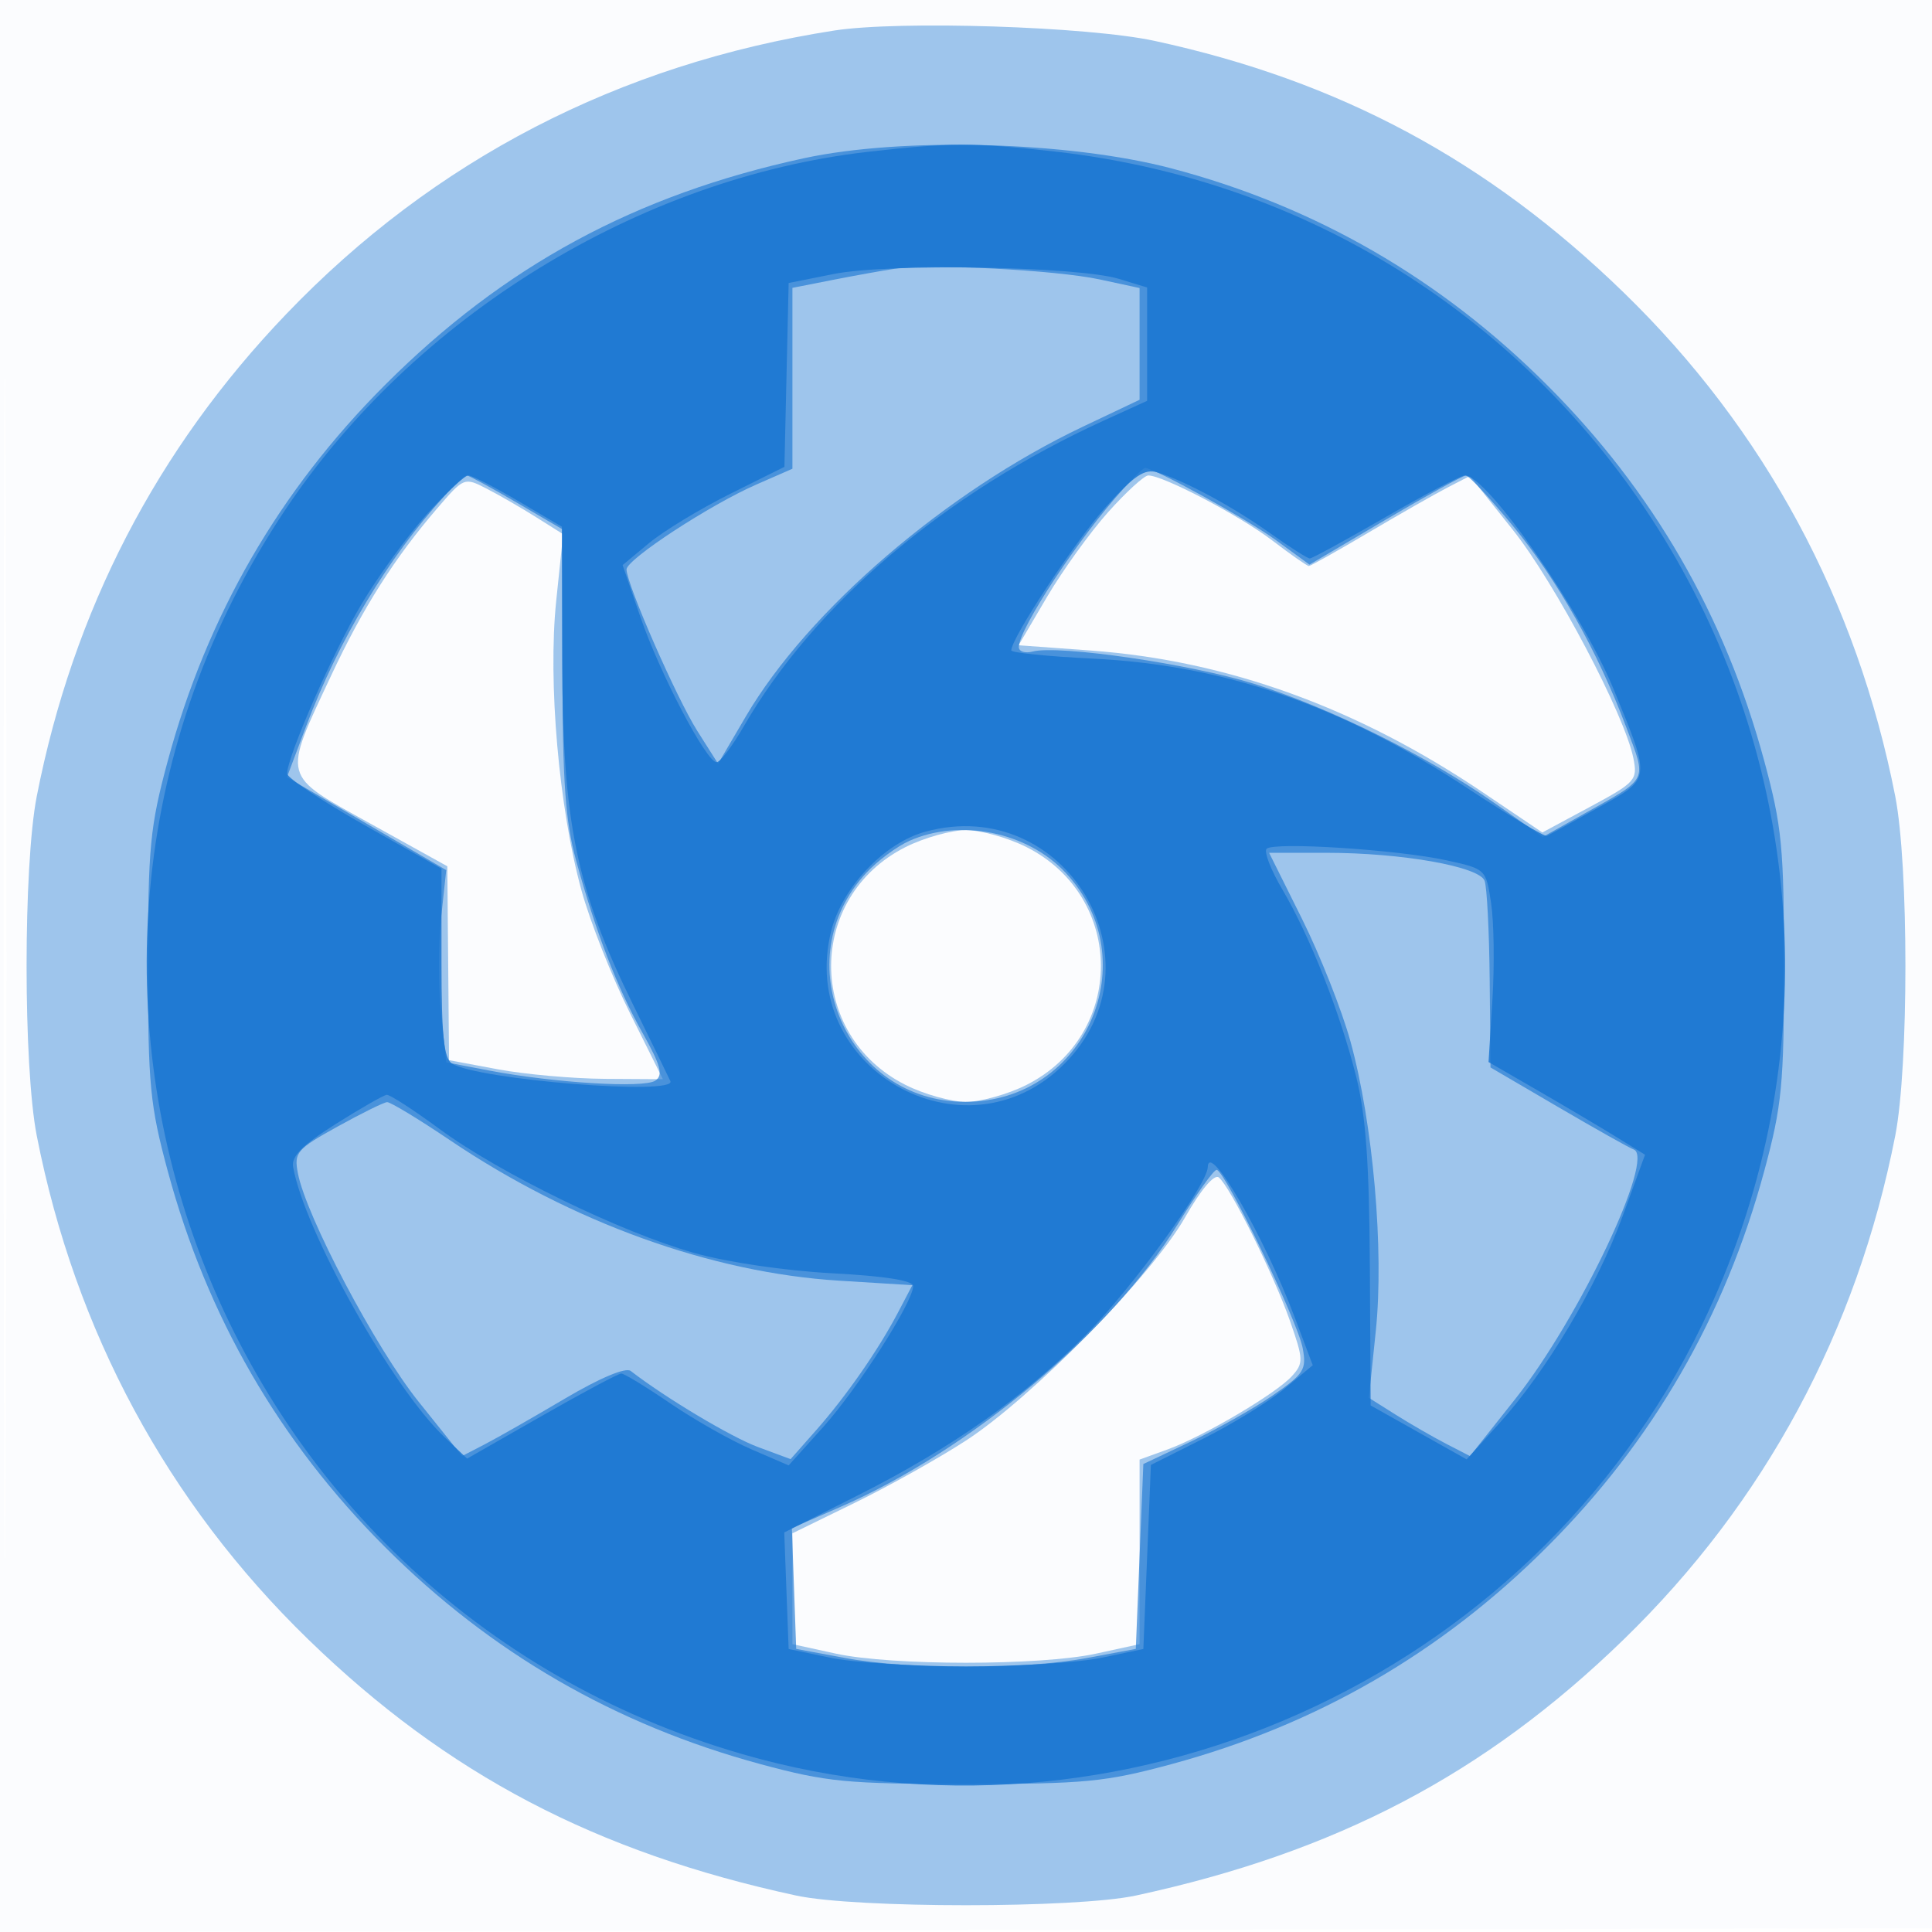
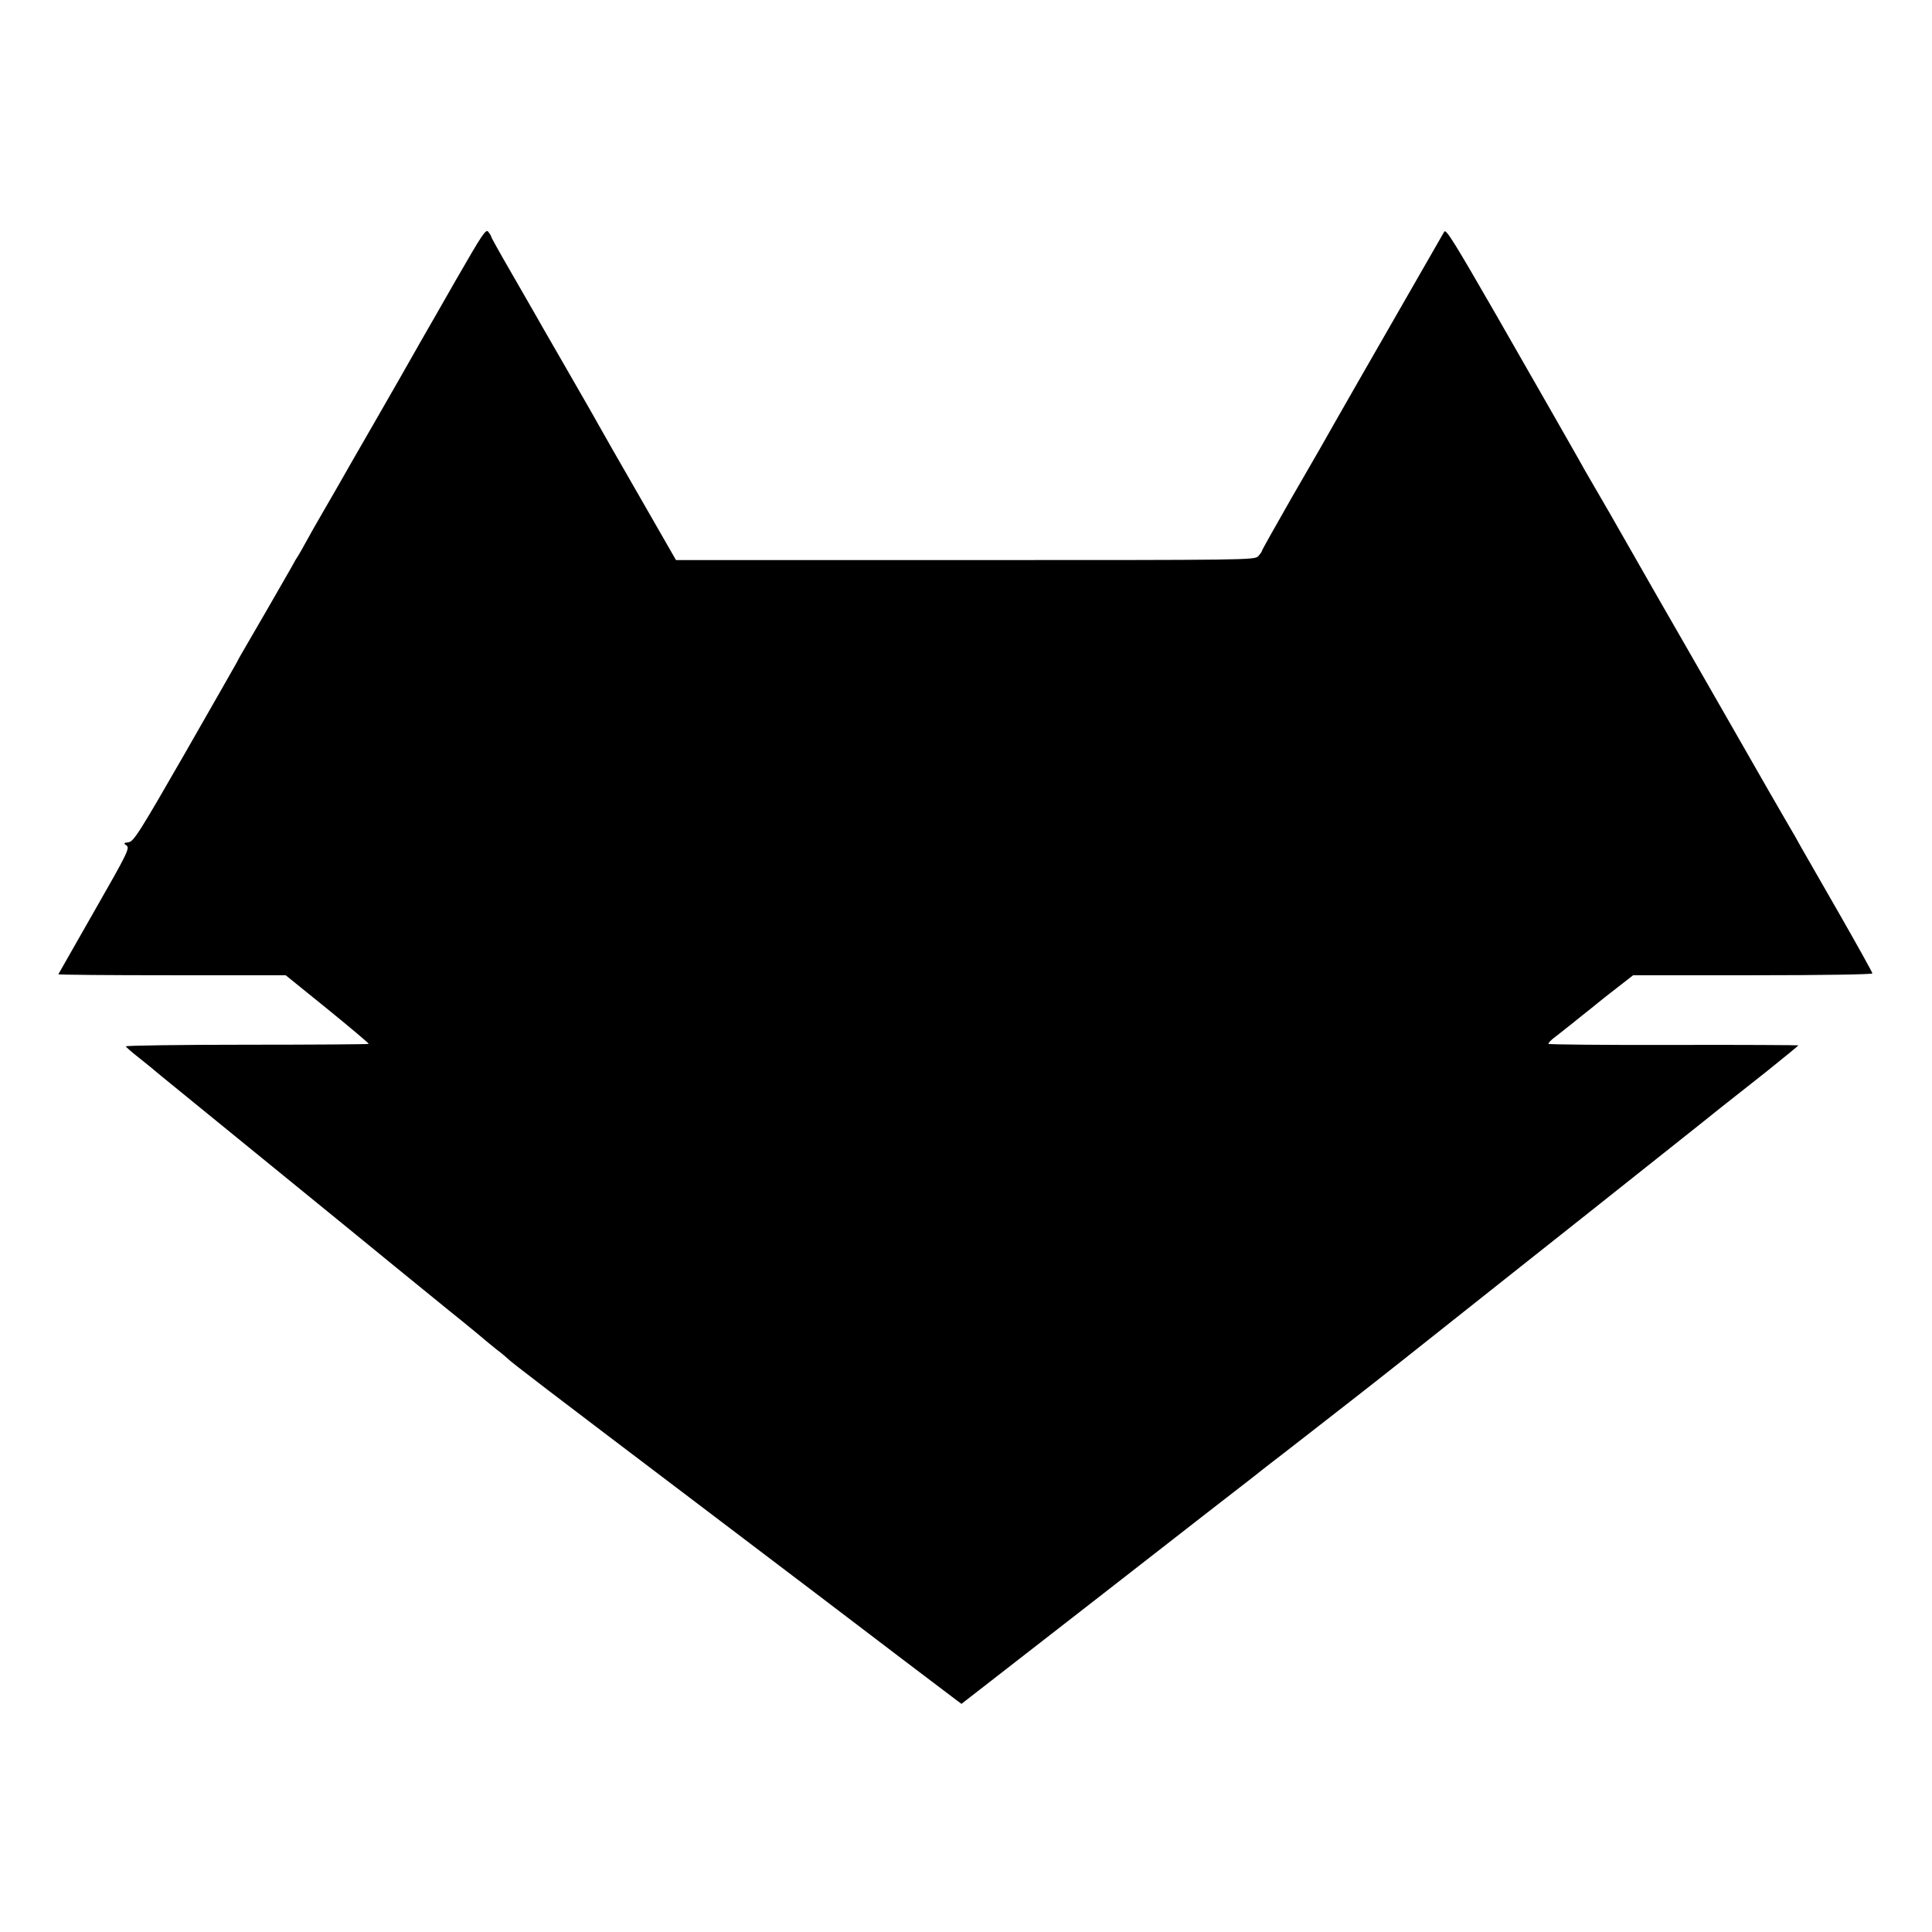
- <svg xmlns="http://www.w3.org/2000/svg" width="256" height="256">
-   <path fill-opacity=".016" d="M0 128.004v128.004l128.25-.254 128.25-.254.254-127.75L257.008 0H0v128.004m.485.496c0 70.4.119 99.053.265 63.672.146-35.38.146-92.98 0-128C.604 29.153.485 58.1.485 128.5" fill="#1976D2" fill-rule="evenodd" />
-   <path fill-opacity=".414" d="M110.5 4.051C82.037 8.492 57.508 21.188 37.936 41.608 20.753 59.537 9.701 80.895 4.873 105.5c-1.801 9.181-1.801 35.819 0 45 5.086 25.923 17.318 48.612 35.98 66.739 18.375 17.848 38.091 28.197 64.647 33.931 7.912 1.708 37.088 1.708 45 0 26.556-5.734 46.272-16.083 64.647-33.931 18.662-18.127 30.894-40.816 35.98-66.739 1.801-9.181 1.801-35.819 0-45-5.086-25.923-17.318-48.612-35.98-66.739-18.016-17.5-37.679-28.049-62.147-33.342-8.851-1.915-33.839-2.719-42.5-1.368M57.937 67.355c-5.675 6.602-9.848 13.179-14.046 22.136-6.475 13.818-6.675 13.065 5.205 19.652l10.177 5.643.114 12.846.113 12.847 6.5 1.214c3.575.667 9.951 1.235 14.169 1.26l7.669.047-4.359-8.75c-2.397-4.812-5.289-12.125-6.425-16.25-2.998-10.886-4.465-27.659-3.355-38.358l.919-8.858-3.559-2.242c-1.957-1.233-4.909-2.936-6.559-3.786-2.978-1.534-3.026-1.515-6.563 2.599m88.906.496c-2.389 2.669-6.038 7.731-8.111 11.25l-3.767 6.399 9.58.7c18.028 1.316 35.321 7.575 51.975 18.814l7.848 5.295 6.334-3.404c6.009-3.23 6.304-3.56 5.738-6.405-1.147-5.77-10.374-23.254-15.998-30.312l-5.672-7.12-3.002 1.552c-1.651.854-6.361 3.538-10.467 5.966-4.107 2.428-7.65 4.414-7.875 4.414-.225 0-2.416-1.532-4.869-3.404-4.319-3.297-14.43-8.596-16.402-8.596-.533 0-2.924 2.183-5.312 4.851M119.97 112.25c-13.123 6.629-13.123 24.871 0 31.5 2.45 1.238 6.063 2.25 8.03 2.25 1.967 0 5.58-1.012 8.03-2.25 13.123-6.629 13.123-24.871 0-31.5-2.45-1.237-6.063-2.25-8.03-2.25-1.967 0-5.58 1.013-8.03 2.25M157 161.354c-4.352 7.642-20.272 23.85-29 29.524-3.575 2.325-10.213 6.041-14.75 8.26l-8.25 4.033V217.858l5.75 1.254c7.405 1.615 27.095 1.615 34.5 0l5.75-1.254v-24.456l3.648-1.32c4.794-1.733 14.437-7.412 16.54-9.741 1.553-1.719 1.535-2.204-.269-7.341-2.19-6.233-7.905-17.753-9.416-18.979-.608-.493-2.383 1.609-4.503 5.333" fill="#1976D2" fill-rule="evenodd" />
-   <path fill-opacity=".633" d="M106.5 20.973c-22.292 4.83-39.705 14.257-55.488 30.039-14.029 14.03-23.57 30.536-28.774 49.782-2.363 8.739-2.625 11.45-2.625 27.206s.262 18.467 2.625 27.206c5.204 19.246 14.745 35.752 28.774 49.782 14.03 14.029 30.536 23.57 49.782 28.774 8.739 2.363 11.45 2.625 27.206 2.625s18.467-.262 27.206-2.625c19.246-5.204 35.752-14.745 49.782-28.774 14.029-14.03 23.57-30.536 28.774-49.782 2.363-8.739 2.625-11.45 2.625-27.206s-.262-18.467-2.625-27.206c-5.204-19.246-14.745-35.752-28.774-49.782-14.091-14.09-30.744-23.693-49.782-28.705-13.549-3.567-35.609-4.171-48.706-1.334m12 14.646c-1.65.25-5.362.92-8.25 1.489L105 38.142v23.97l-4.75 2.077c-6.192 2.707-17.255 9.944-17.232 11.273.035 1.995 6.648 17.075 9.379 21.388l2.754 4.349 3.674-6.267c8.243-14.057 26.562-29.805 44.666-38.396L151 52.973V38.166l-5.25-1.133c-5.812-1.255-22.567-2.124-27.25-1.414m30.364 29.131C143.041 71.129 135 83.305 135 85.744c0 .588.826.853 1.835.589 3.458-.904 21.048 1.663 29.357 4.284 10.03 3.165 22.999 9.592 31.774 15.747l6.466 4.535 5.534-3.108c8.572-4.815 8.255-4.157 5.513-11.444-3.799-10.092-9.099-19.497-15.061-26.725-3.004-3.642-5.79-6.614-6.19-6.605-.4.009-5.225 2.667-10.721 5.907l-9.993 5.89-4.507-3.286C165.275 68.808 152.92 62 151.716 62c-.188 0-1.472 1.237-2.852 2.75m-90 1C51.41 73.915 44.842 84.856 40.56 96.241l-2.536 6.741 10.552 6.155 10.552 6.156-.681 6.353c-.374 3.495-.372 9.226.004 12.737l.683 6.383 5.683 1.085c8.602 1.642 20.516 2.366 22.019 1.338 1.068-.73.728-1.998-1.686-6.301-3.395-6.053-6.18-13.281-8.819-22.888-1.413-5.145-1.79-10.397-1.808-25.188L74.5 70.123l-6.088-3.561C65.063 64.603 62.11 63 61.849 63c-.261 0-1.605 1.237-2.985 2.75m61.636 45.667c-1.65.737-4.209 2.632-5.686 4.211-10.782 11.526-2.66 30.372 13.089 30.372 15.938 0 24.142-18.76 13.283-30.373-5.038-5.388-13.972-7.206-20.686-4.21m52.021 10.333c2.397 4.813 5.289 12.125 6.425 16.25 2.998 10.886 4.465 27.659 3.355 38.358l-.919 8.858 3.559 2.242c1.957 1.233 4.972 2.97 6.7 3.861l3.141 1.62 5.984-7.548c8.468-10.679 18.616-32.069 15.696-33.084-.529-.184-5.012-2.704-9.962-5.6l-9-5.265-.109-11.634c-.061-6.398-.364-12.295-.675-13.105-.725-1.891-10.983-3.703-20.967-3.703h-7.587l4.359 8.75M44.704 149.289c-5.391 2.986-5.757 3.417-5.238 6.149 1.091 5.733 10.297 23.167 15.988 30.278l5.776 7.216 3.002-1.552c1.651-.854 6.432-3.58 10.625-6.059 4.62-2.731 8.054-4.175 8.714-3.664 4.628 3.577 13.301 8.762 16.873 10.086l4.316 1.6 3.37-3.816c3.99-4.517 8.242-10.633 10.867-15.629l1.893-3.603-9.695-.598c-16.92-1.046-35.444-7.731-51.57-18.613-4.144-2.796-7.893-5.066-8.33-5.045-.437.022-3.403 1.484-6.591 3.25m111.329 12.97c-8.786 14.244-27.564 29.962-44.73 37.44l-6.376 2.778.286 8.006.287 8.007 6.5 1.208c8.333 1.549 23.668 1.549 32 0l6.5-1.209.5-12.249.5-12.249 6.276-2.966c3.452-1.63 8.335-4.381 10.851-6.113 4.167-2.866 4.523-3.428 3.986-6.28-.682-3.621-10.343-23.636-11.403-23.623-.39.004-2.72 3.267-5.177 7.25" fill="#1976D2" fill-rule="evenodd" />
-   <path fill-opacity=".833" d="M115 20.118C84.682 23.586 54.789 41.994 37.68 67.73-3.021 128.953 27.51 211.9 98.296 232.413c50.062 14.507 104.459-9.792 127.215-56.827C258.3 107.81 214.472 28.41 139.666 20.069c-10.711-1.194-13.857-1.188-24.666.049m-4.5 16.181l-6 1.201-.28 12.178-.28 12.179-7.22 3.599c-3.971 1.98-8.795 4.91-10.72 6.51l-3.5 2.91 2.334 6.812C87.393 89.16 93.598 101 94.954 101c.471 0 2.089-2.137 3.596-4.75 9.336-16.183 26.726-30.955 47.7-40.518l5.75-2.621V38.094l-3.75-1.144c-5.437-1.658-30.556-2.091-37.75-.651m36.061 30.844C142.51 71.649 134 84.546 134 86.18c0 .31 4.838.799 10.75 1.087 17.603.858 33.113 6.239 49.915 17.316 5.371 3.542 10.015 6.322 10.319 6.178.304-.143 3.341-1.819 6.75-3.723 7.107-3.97 7.052-3.561 2.109-15.64C209.616 81.068 197.061 63 194.11 63c-.524 0-5.238 2.475-10.478 5.5-5.239 3.025-9.774 5.5-10.077 5.5-.303 0-2.689-1.521-5.303-3.38-4.927-3.505-11.193-6.882-14.883-8.021-1.702-.526-3.071.388-6.808 4.544m-90.026 1.029c-2.558 2.845-6.464 8.226-8.681 11.958-3.706 6.237-9.746 20.006-9.814 22.37-.016.55 4.581 3.611 10.216 6.803l10.244 5.802v12.483c0 9.611.322 12.681 1.398 13.348 3.467 2.146 29.807 4.253 28.929 2.314-.187-.412-2.439-5.025-5.004-10.25-7.445-15.161-9.276-24.064-9.326-45.352l-.043-17.851-5.771-3.399C65.508 64.529 62.522 63 62.048 63c-.474 0-2.955 2.328-5.513 5.172m66.085 42.031c-5.429 1.479-11.024 7.375-12.478 13.148C105.571 141.503 127.79 154.21 141 141c13.493-13.493.151-35.847-18.38-30.797m45.208 2.27c-.369.387.572 2.813 2.091 5.39 3.672 6.227 7.668 16.356 9.778 24.784 1.284 5.128 1.741 11.474 1.817 25.216l.102 18.364 6.362 3.573 6.361 3.573 4.296-4.745c6.263-6.918 12.985-18.203 16.375-27.493l2.965-8.125-3.737-2.311c-2.056-1.271-6.722-4.035-10.369-6.143l-6.63-3.832.513-8.233c.283-4.528.206-10.283-.17-12.79-.68-4.54-.702-4.561-5.882-5.699-6.478-1.422-22.966-2.478-23.872-1.529M44.5 148.928c-4.405 2.781-5.911 4.291-5.665 5.68 1.497 8.459 13.101 29.194 20.024 35.778l3.035 2.886 9.868-5.636c5.427-3.1 10.181-5.636 10.564-5.636.383 0 3.299 1.776 6.479 3.947 3.181 2.171 8.013 4.91 10.739 6.086l4.956 2.139 4.54-5.042c4.589-5.096 11.96-16.631 11.96-18.716 0-.736-3.755-1.33-10.75-1.701-6.206-.33-13.92-1.465-18.25-2.686-9.699-2.736-25.808-10.574-33.753-16.423-3.439-2.532-6.589-4.572-7-4.534-.411.039-3.447 1.775-6.747 3.858m115.533 5.738c-.066 2.336-10.026 16.03-16.166 22.227-8.065 8.141-17.827 15.013-30.159 21.23l-9.791 4.937.291 7.72.292 7.72 5.5 1.154c3.025.634 11.125 1.153 18 1.153s14.975-.519 18-1.153l5.5-1.154.5-12.195.5-12.195 7-3.515c3.85-1.934 8.675-4.906 10.723-6.605l3.722-3.09-2.347-6.236c-4.096-10.882-11.461-23.619-11.565-19.998" fill="#1976D2" fill-rule="evenodd" />
+ <svg xmlns="http://www.w3.org/2000/svg" version="1.0" width="940pt" height="940pt" viewBox="0 0 940 940" preserveAspectRatio="xMidYMid meet">
+   <g transform="translate(0,940) scale(0.1,-0.1)" fill="#000000" stroke="none">
+     <path d="M2219 8039 c-79 -138 -153 -268 -165 -288 -11 -20 -32 -56 -46 -81 -14 -25 -96 -169 -183 -320 -87 -151 -166 -288 -175 -305 -9 -16 -43 -75 -75 -130 -32 -55 -72 -125 -88 -155 -16 -30 -33 -59 -37 -65 -4 -5 -19 -30 -32 -55 -36 -64 -217 -377 -239 -414 -10 -17 -23 -40 -28 -51 -6 -11 -120 -211 -254 -445 -220 -383 -247 -425 -272 -428 -24 -3 -25 -5 -9 -16 16 -12 4 -38 -156 -317 -95 -167 -174 -306 -176 -309 -1 -3 247 -5 552 -5 l554 0 204 -165 c112 -91 202 -167 200 -169 -2 -2 -269 -4 -594 -4 -325 0 -589 -4 -588 -8 2 -4 31 -30 66 -57 35 -28 82 -66 105 -86 55 -45 833 -679 907 -739 8 -7 114 -93 235 -192 121 -98 267 -218 325 -264 58 -47 107 -88 110 -91 3 -3 28 -23 55 -45 28 -21 52 -42 55 -45 17 -18 190 -150 920 -703 448 -340 822 -623 830 -630 12 -9 307 -234 435 -330 l23 -17 683 531 c376 293 706 550 734 571 27 22 64 50 80 63 17 13 107 82 200 155 94 73 185 144 204 159 102 79 337 265 736 582 149 118 331 262 405 321 159 126 490 389 540 429 85 68 137 110 333 264 86 69 157 127 157 129 0 1 -273 3 -606 2 -333 -1 -608 2 -610 5 -2 4 13 20 34 35 20 16 44 34 52 41 8 6 42 33 75 60 33 26 67 53 75 60 8 7 51 41 95 75 l81 63 582 0 c347 0 582 4 582 9 0 5 -73 136 -161 290 -89 155 -173 301 -187 326 -13 25 -39 70 -57 100 -18 30 -149 258 -290 505 -142 248 -299 522 -350 610 -50 88 -103 180 -117 205 -14 25 -68 119 -120 210 -53 91 -105 181 -116 200 -10 19 -48 85 -82 145 -35 61 -75 131 -89 156 -14 25 -134 234 -265 463 -198 344 -241 414 -249 399 -9 -16 -154 -268 -415 -723 -52 -91 -106 -185 -120 -210 -46 -82 -58 -103 -206 -359 -80 -140 -146 -257 -146 -261 0 -3 -8 -15 -18 -26 -18 -19 -46 -19 -1426 -19 l-1407 0 -175 305 c-97 168 -188 328 -203 355 -15 28 -89 156 -163 285 -75 129 -144 251 -155 270 -11 19 -61 106 -111 193 -51 88 -92 162 -92 165 0 4 -7 15 -14 24 -12 16 -29 -11 -157 -233z" />
+   </g>
</svg>
